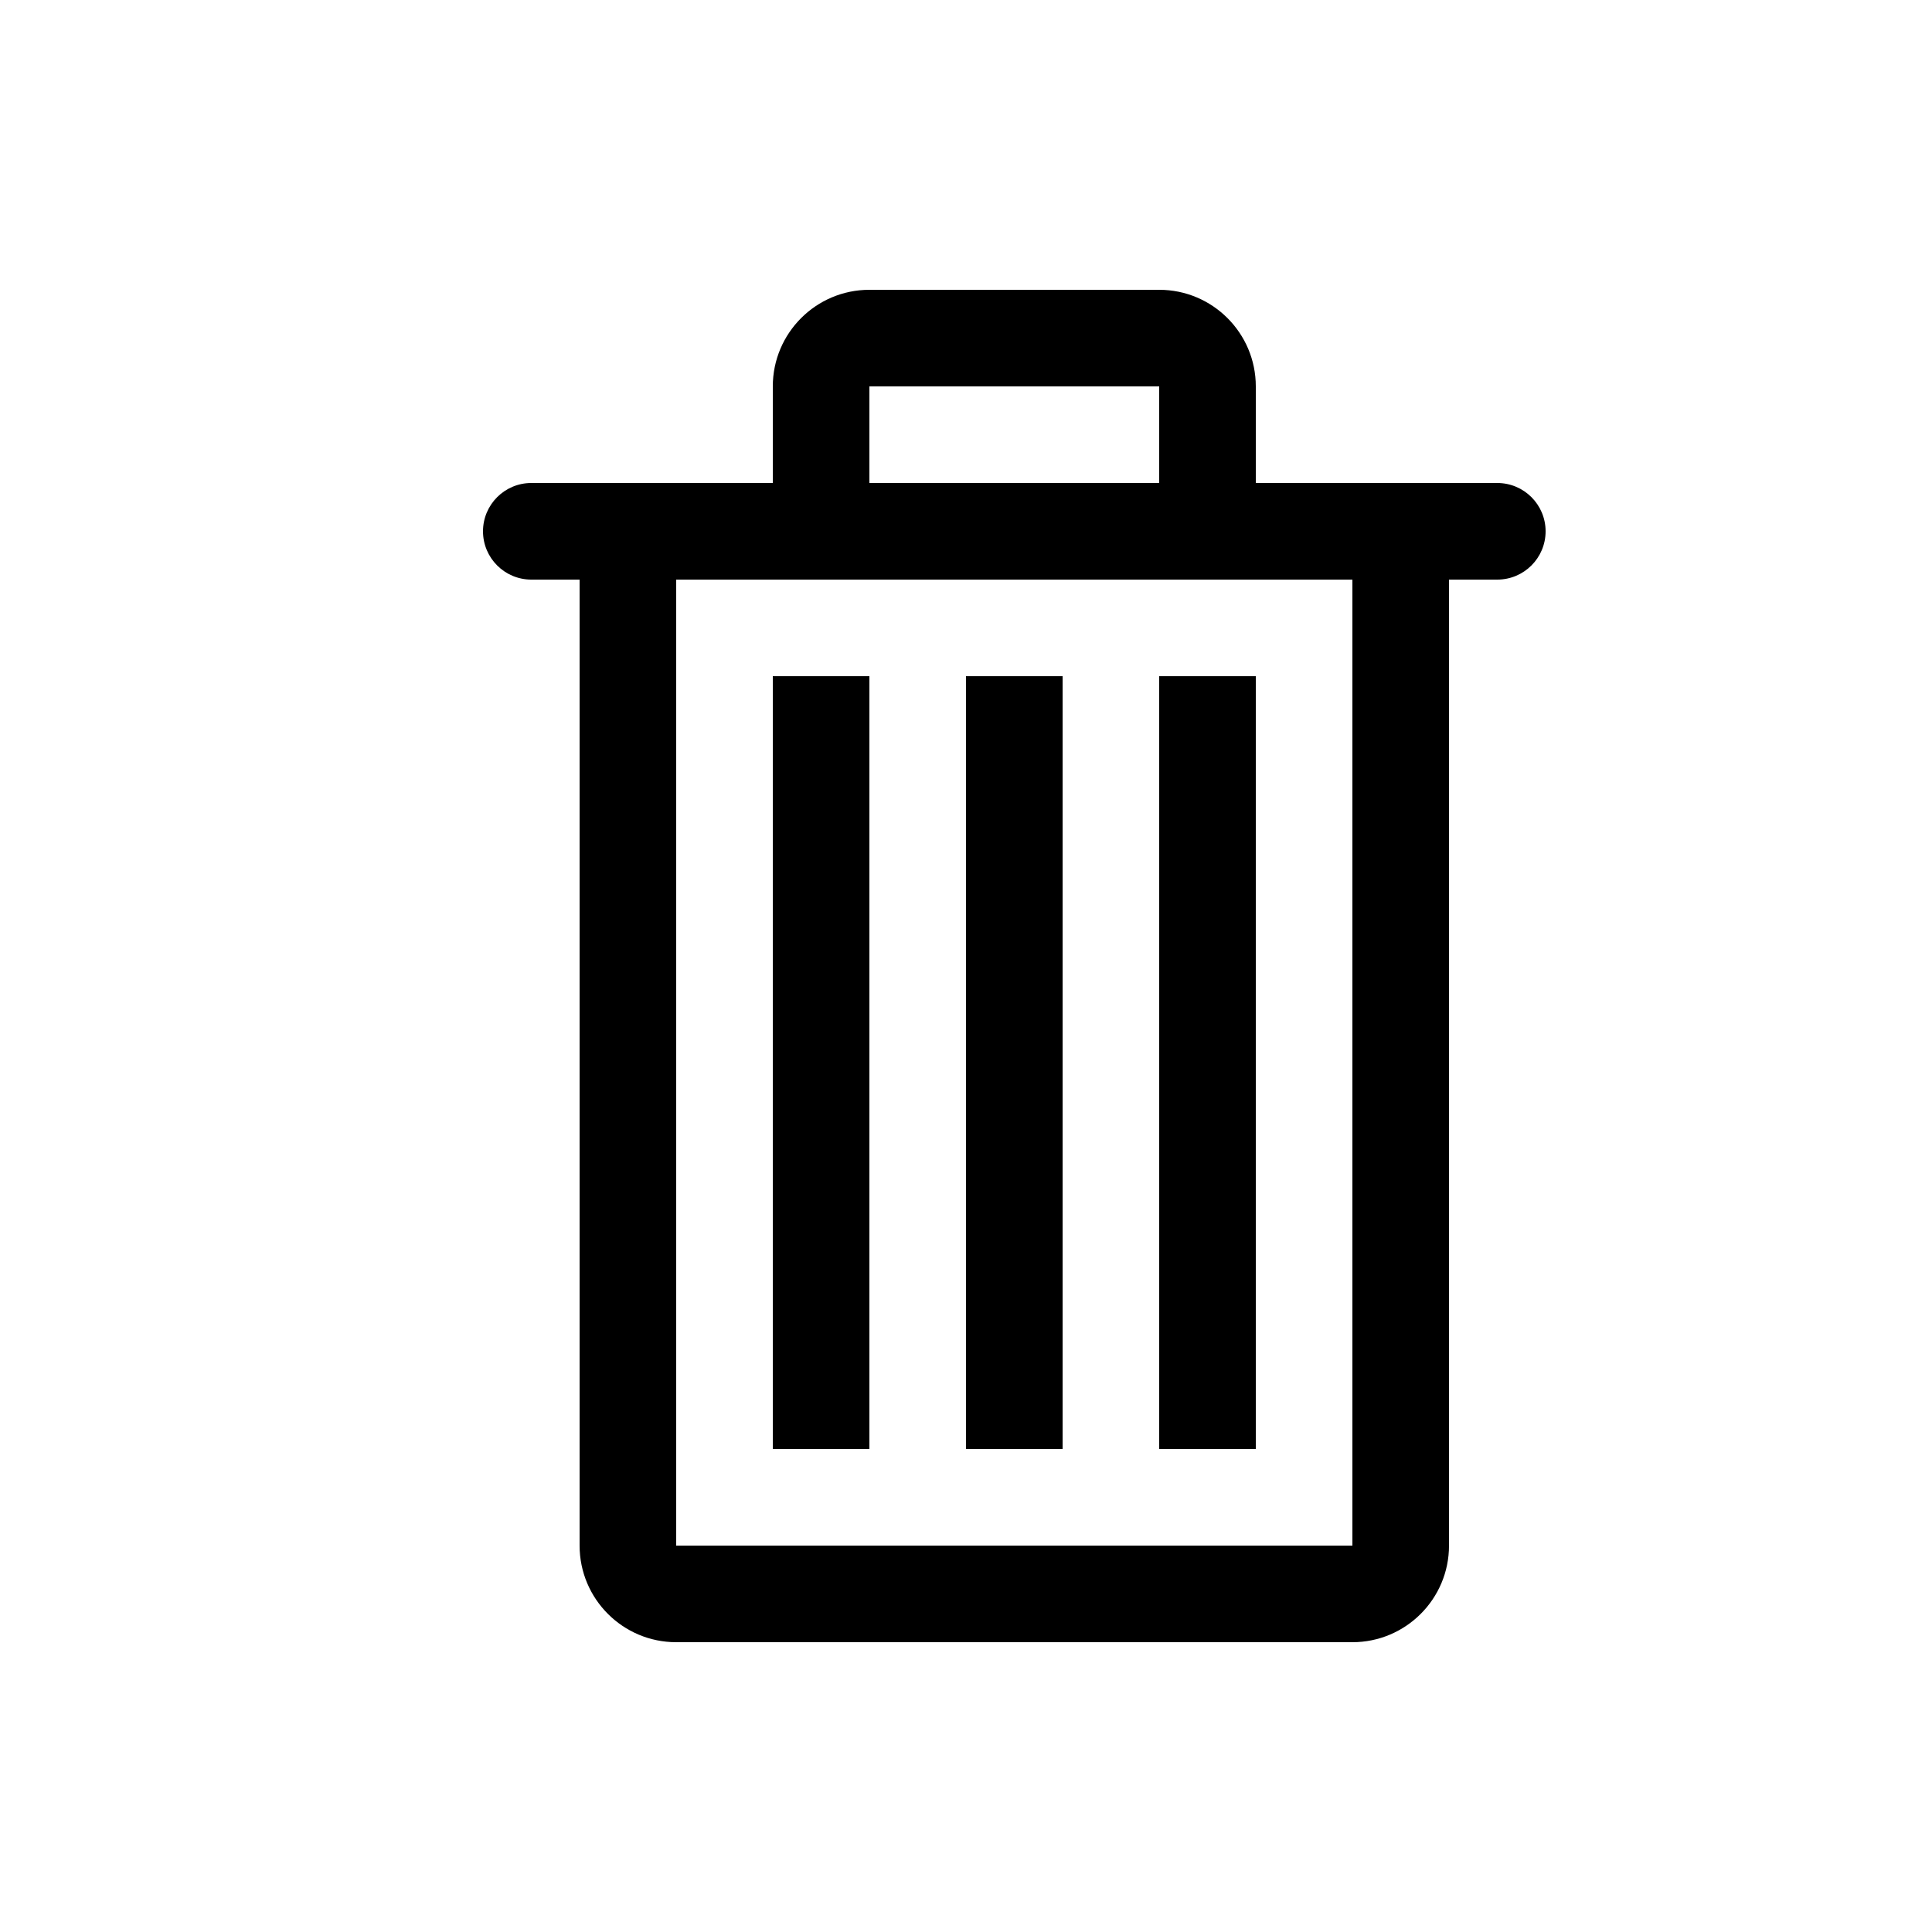
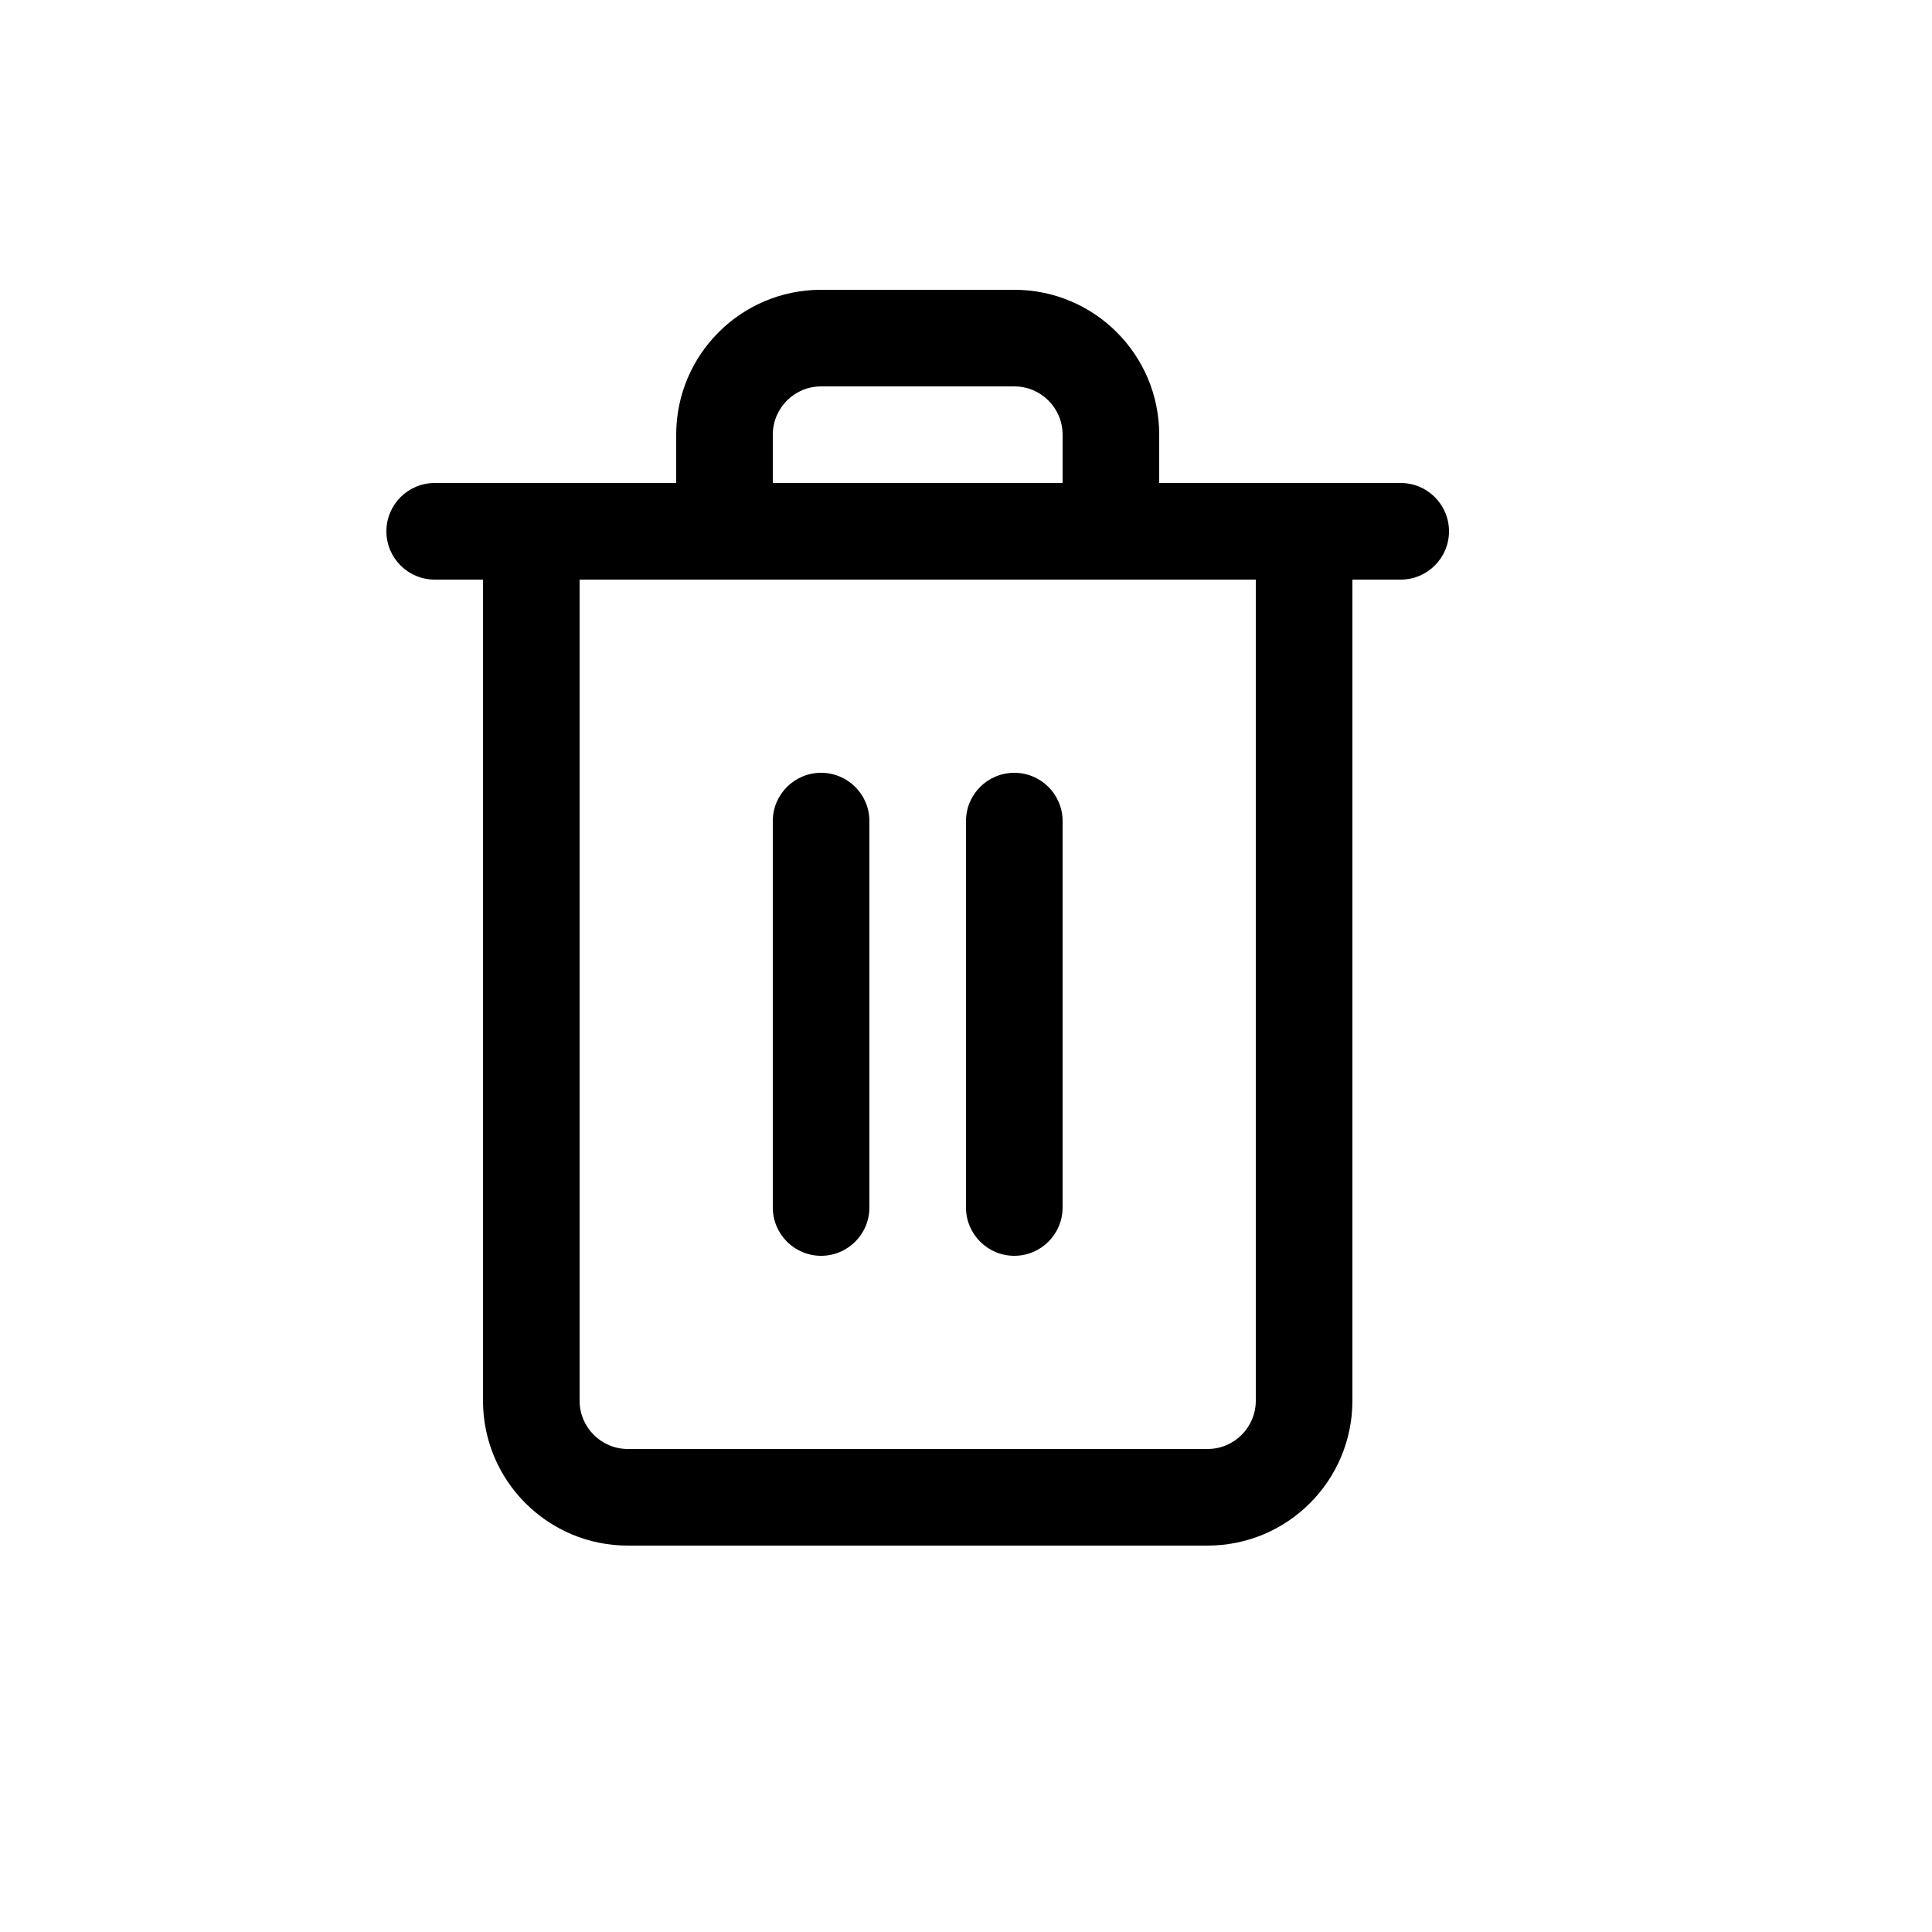
<svg xmlns="http://www.w3.org/2000/svg" width="20" height="20" viewBox="0 0 20 20" fill="none">
-   <path fill-rule="evenodd" clip-rule="evenodd" d="M8 4C8 3.448 8.448 3 9 3H12C12.552 3 13 3.448 13 4V5H14H15.5C15.776 5 16 5.224 16 5.5C16 5.776 15.776 6 15.5 6H15V16C15 16.552 14.552 17 14 17H7C6.448 17 6 16.552 6 16V6H5.5C5.224 6 5 5.776 5 5.5C5 5.224 5.224 5 5.5 5H7H8V4ZM12 4V5H9V4H12ZM7 6H14V16H7V6ZM9 7H8V15H9V7ZM10 7H11V15H10V7ZM13 7H12V15H13V7Z" fill="black" />
+   <path d="M8.5 4h2a.5.5 0 0 1 .5.5V5H8v-.5a.5.5 0 0 1 .5-.5ZM12 5v-.5A1.5 1.5 0 0 0 10.5 3h-2A1.5 1.5 0 0 0 7 4.5V5H4.5a.5.5 0 0 0 0 1H5v8.5A1.5 1.5 0 0 0 6.5 16h6a1.5 1.5 0 0 0 1.5-1.5V6h.5a.5.5 0 0 0 0-1H12Zm1 1v8.5a.5.5 0 0 1-.5.5h-6a.5.5 0 0 1-.5-.5V6h7ZM8.5 8a.5.5 0 0 1 .5.5v4a.5.5 0 0 1-1 0v-4a.5.5 0 0 1 .5-.5Zm2 0a.5.5 0 0 1 .5.5v4a.5.5 0 0 1-1 0v-4a.5.5 0 0 1 .5-.5Z" fill="#000" />
</svg>
